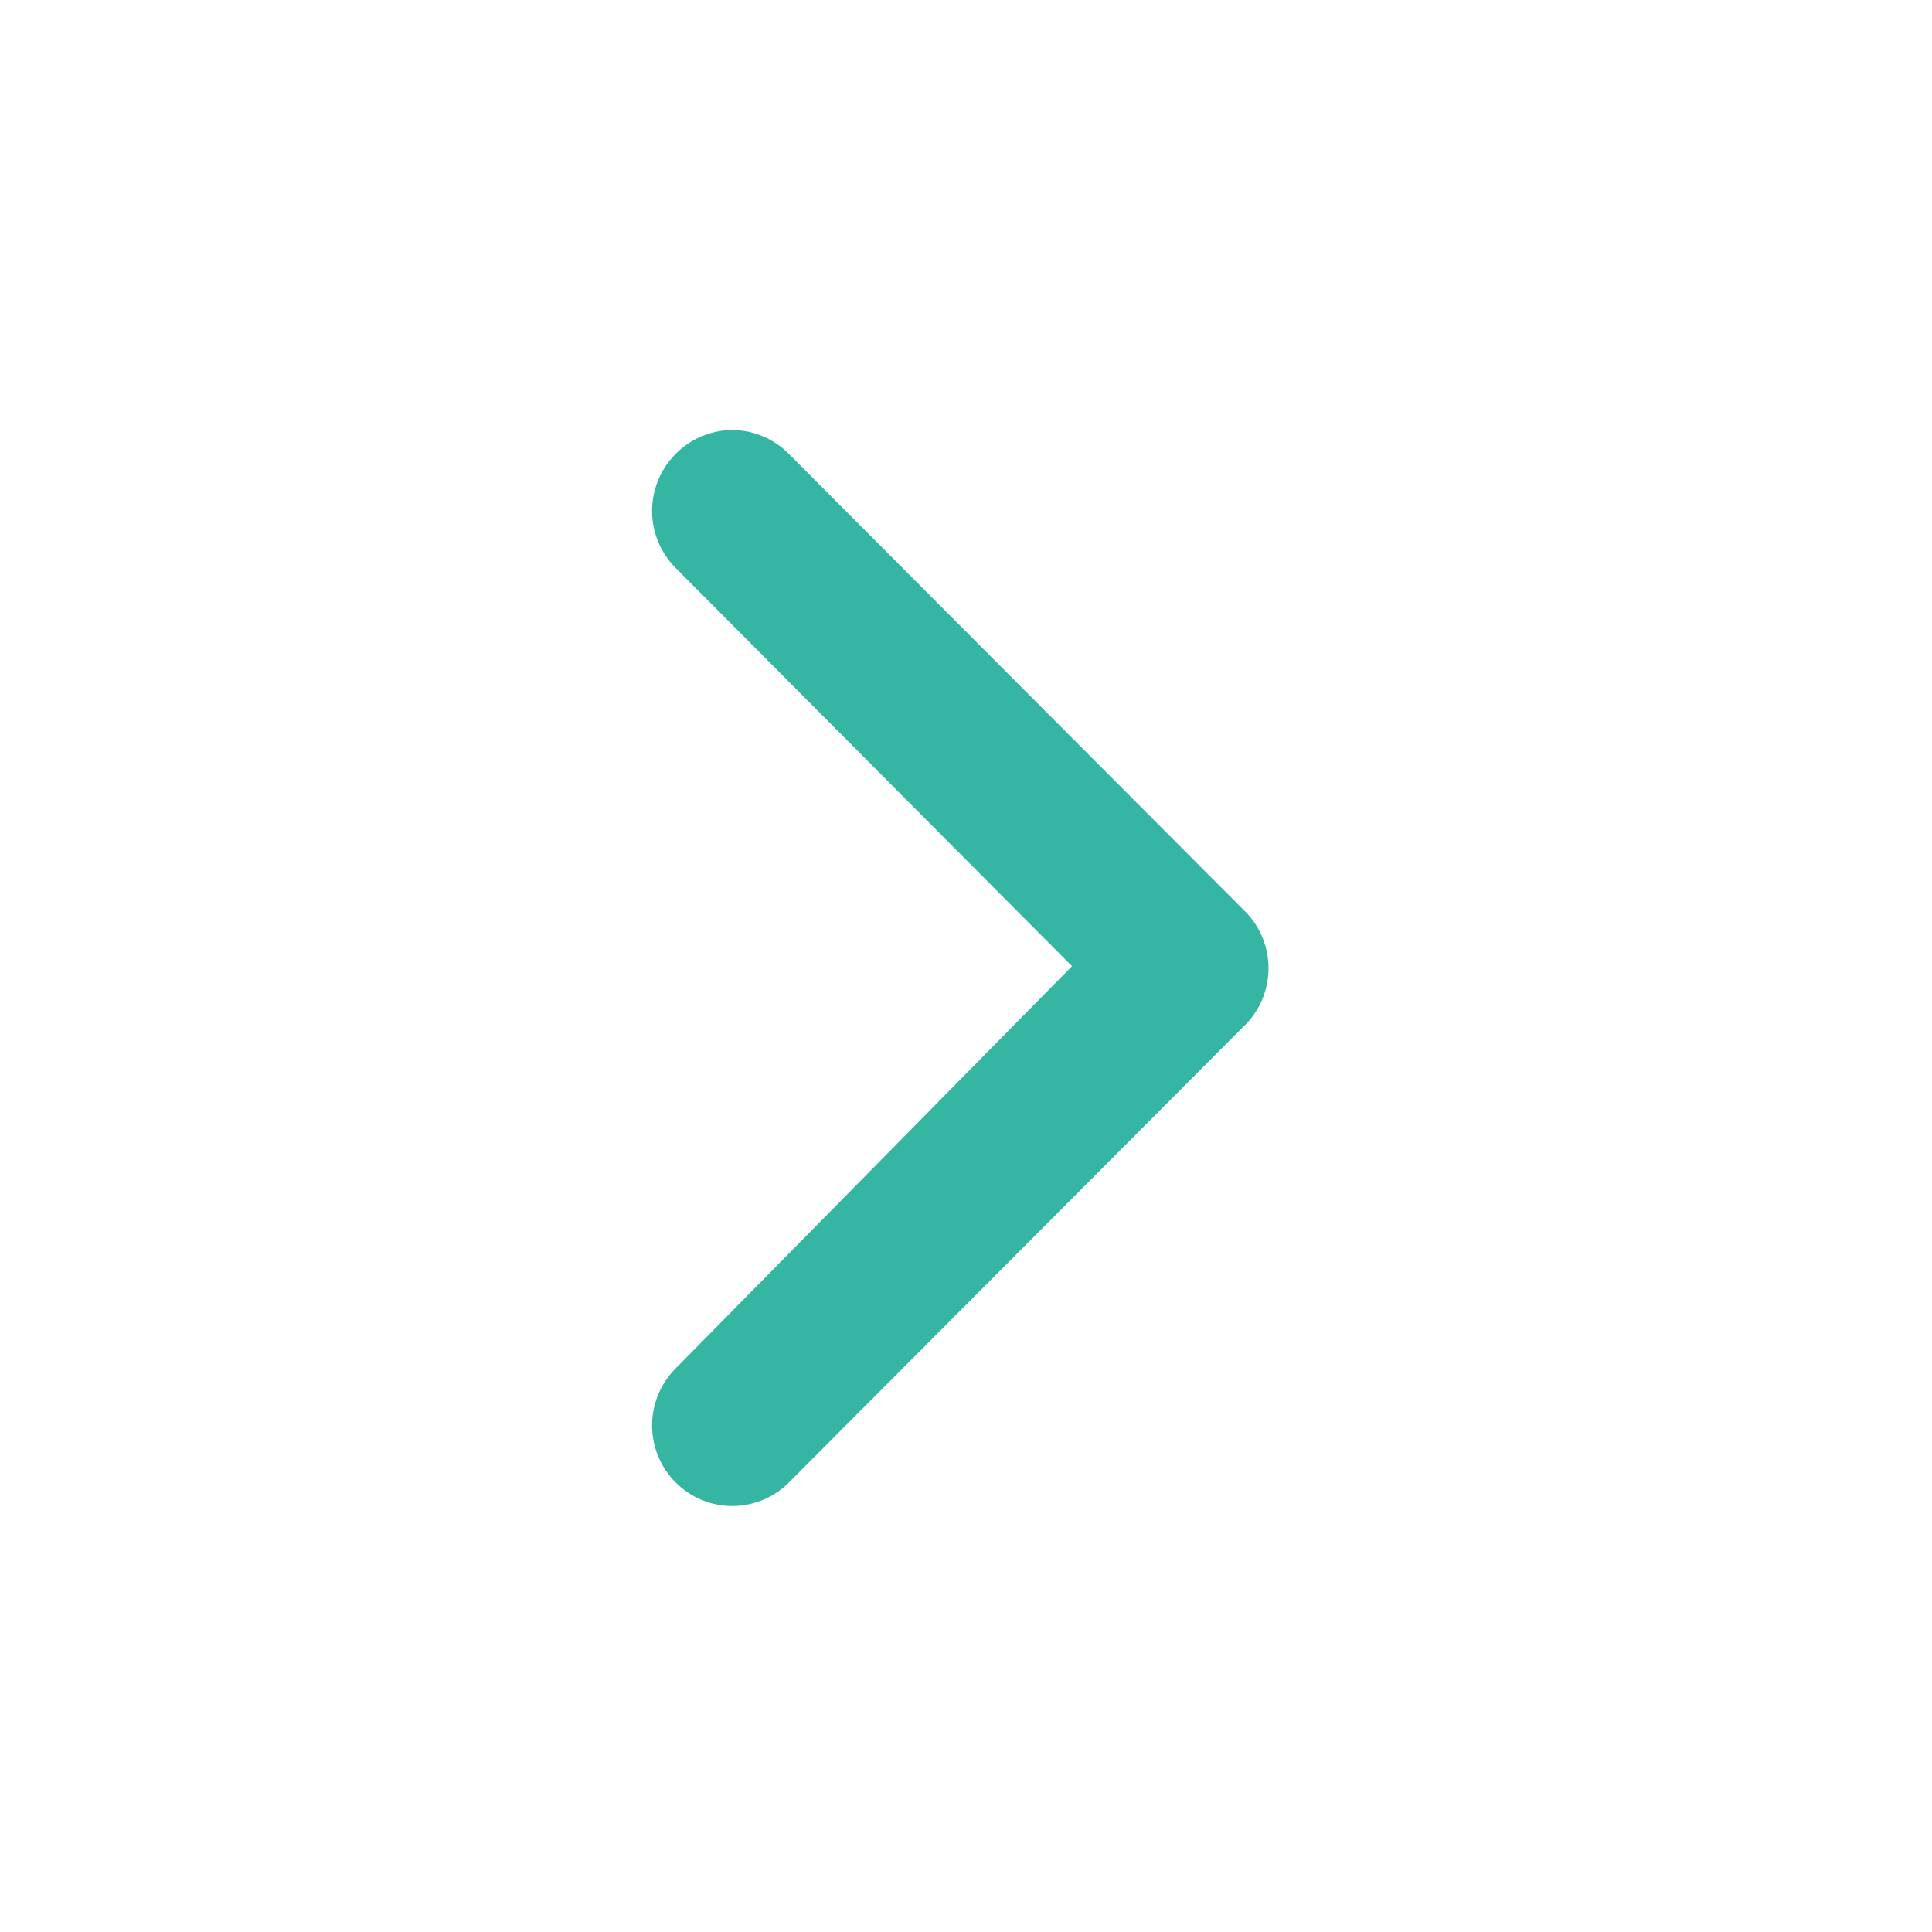
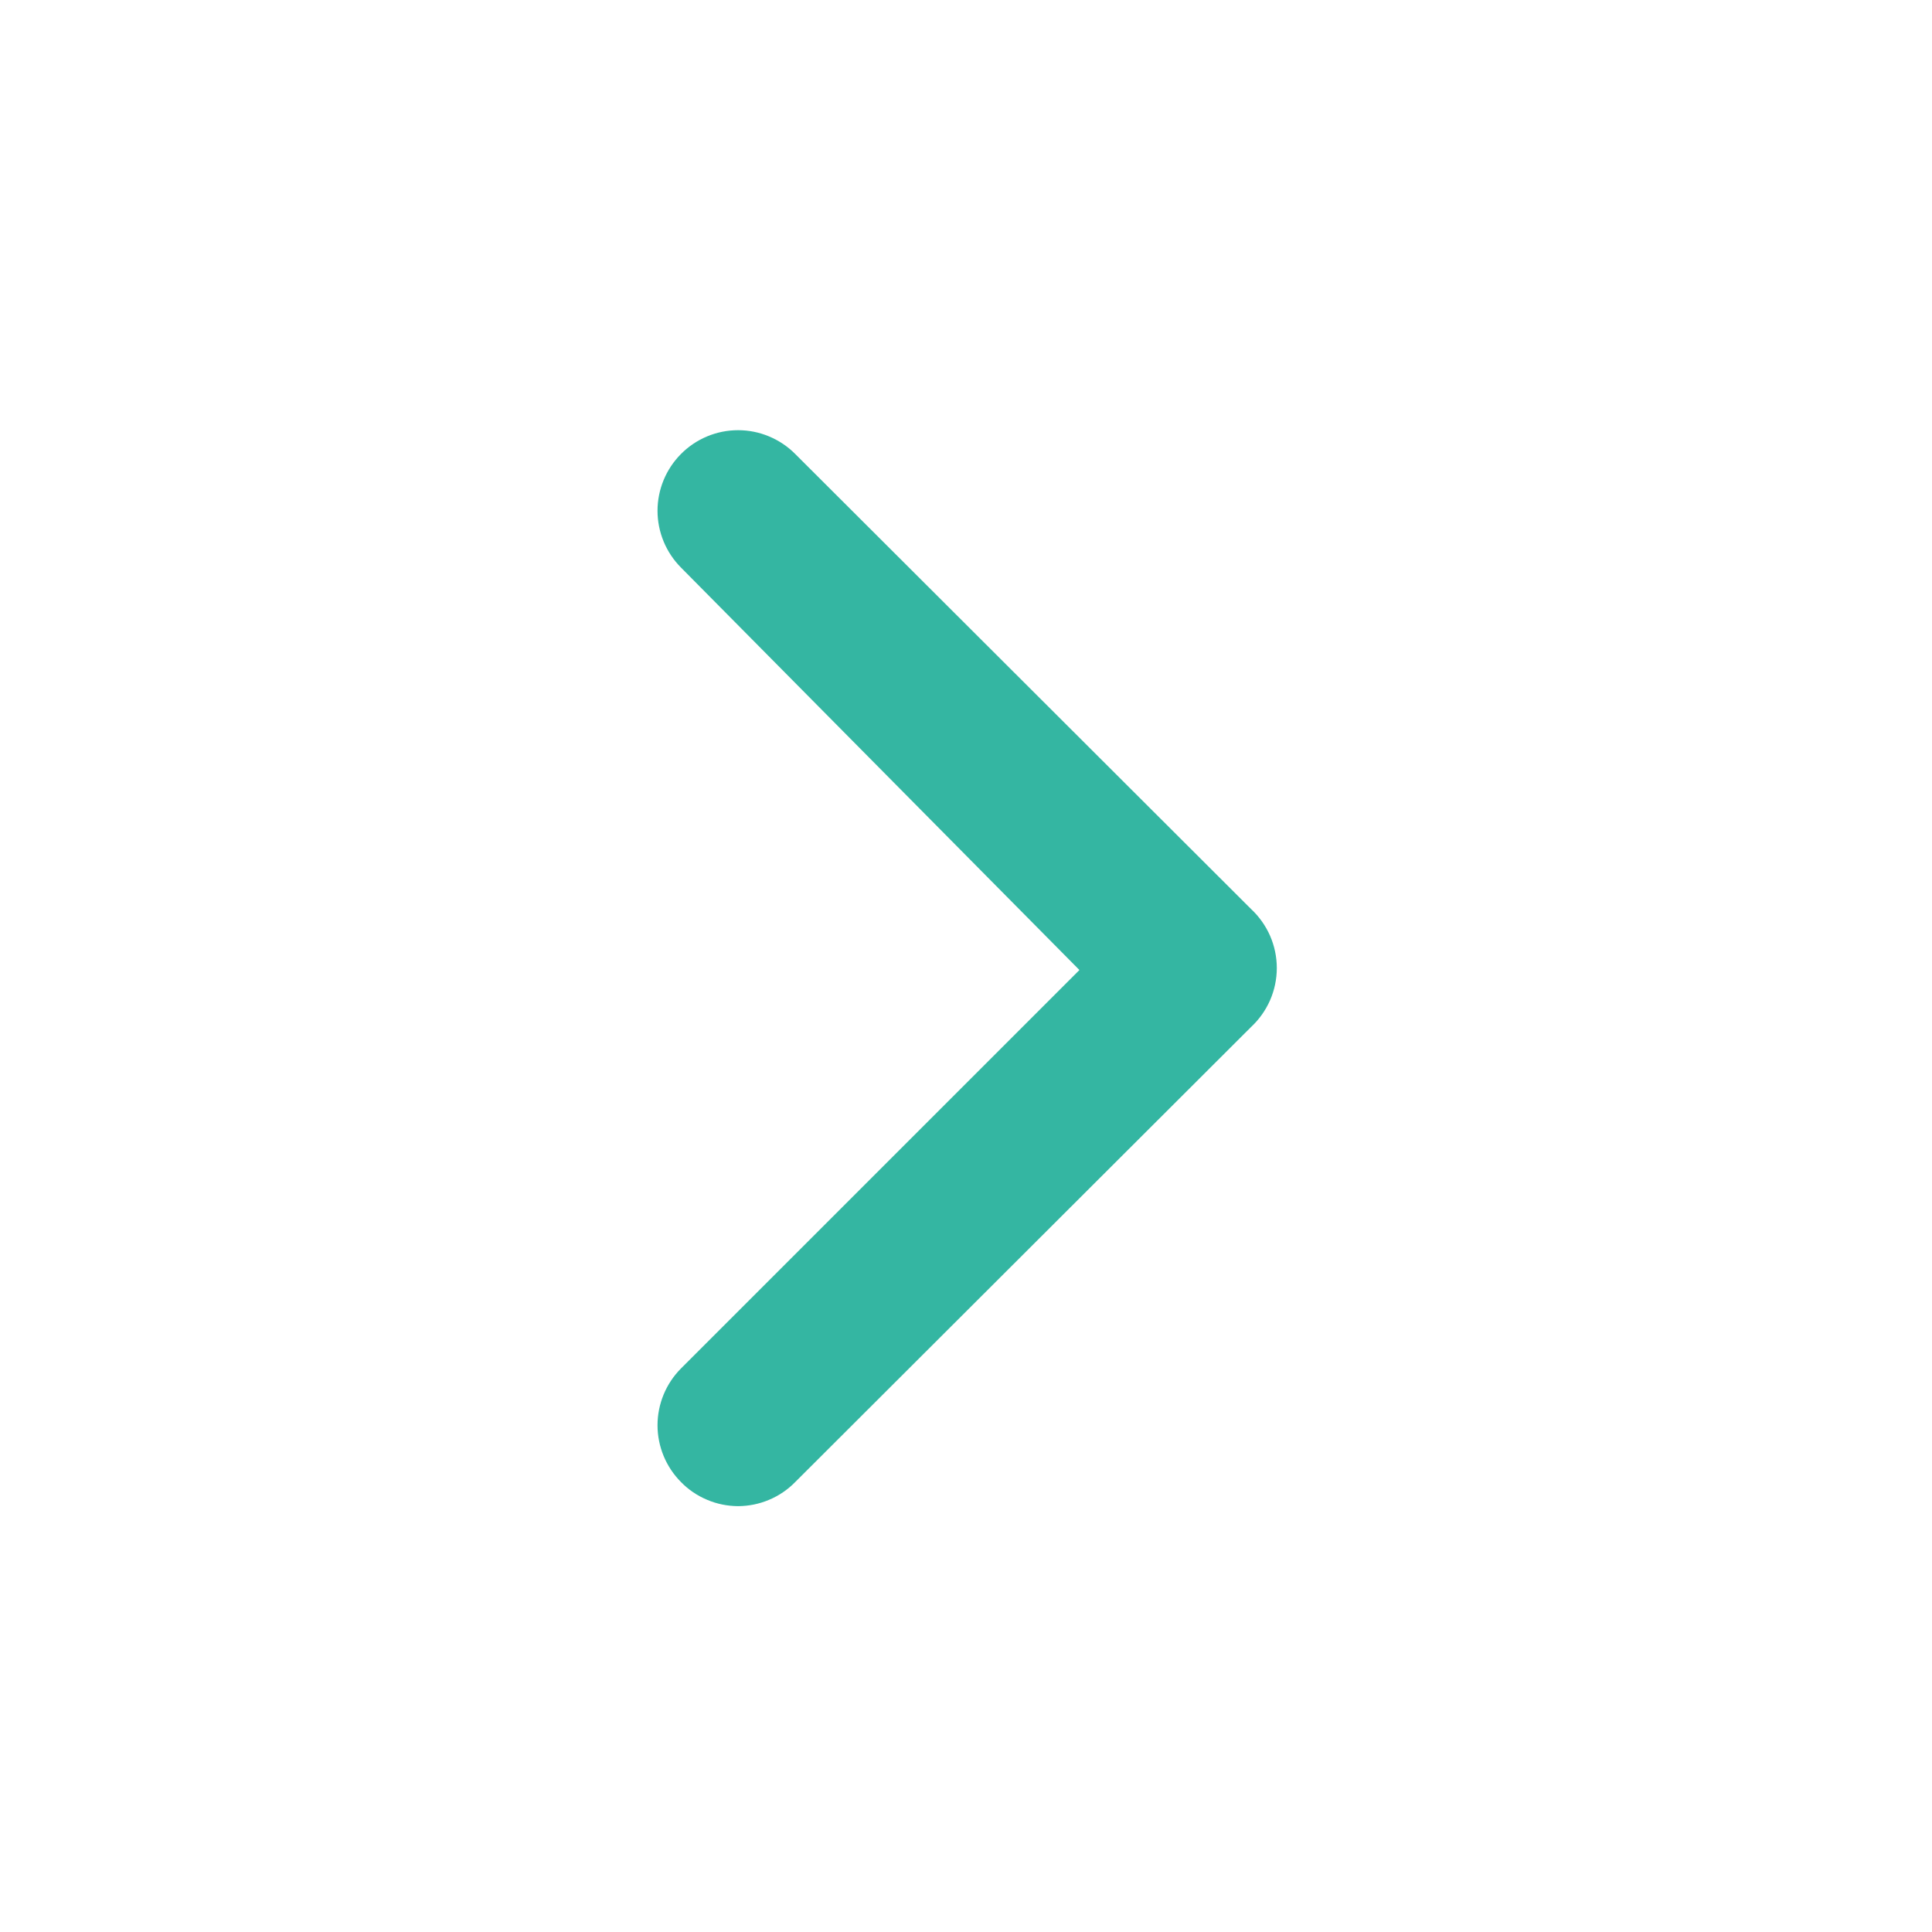
- <svg xmlns="http://www.w3.org/2000/svg" width="62" height="62" viewBox="0 0 62 62" fill="none">
-   <path d="M39.88 32.969L25.325 47.565C25.086 47.807 24.802 47.999 24.488 48.13C24.175 48.262 23.839 48.329 23.499 48.329C23.16 48.329 22.824 48.262 22.51 48.13C22.197 47.999 21.913 47.807 21.674 47.565C21.195 47.081 20.926 46.426 20.926 45.744C20.926 45.061 21.195 44.407 21.674 43.922L34.402 31.006L21.674 18.218C21.195 17.734 20.926 17.079 20.926 16.397C20.926 15.715 21.195 15.06 21.674 14.576C21.912 14.332 22.196 14.137 22.509 14.005C22.823 13.871 23.159 13.802 23.499 13.801C23.84 13.802 24.176 13.871 24.489 14.005C24.803 14.137 25.087 14.332 25.325 14.576L39.88 29.172C40.141 29.413 40.349 29.707 40.492 30.034C40.634 30.361 40.708 30.714 40.708 31.07C40.708 31.427 40.634 31.78 40.492 32.107C40.349 32.434 40.141 32.727 39.88 32.969Z" fill="#34B6A2" />
+ <svg xmlns="http://www.w3.org/2000/svg" width="24" height="24" viewBox="0 0 24 24" fill="none">
+   <path d="M15.539 11.29L9.879 5.64C9.786 5.546 9.675 5.472 9.553 5.421C9.431 5.37 9.301 5.344 9.169 5.344C9.037 5.344 8.906 5.37 8.784 5.421C8.662 5.472 8.552 5.546 8.459 5.64C8.273 5.827 8.168 6.081 8.168 6.345C8.168 6.609 8.273 6.863 8.459 7.05L13.409 12.05L8.459 17C8.273 17.187 8.168 17.441 8.168 17.705C8.168 17.969 8.273 18.223 8.459 18.41C8.551 18.505 8.662 18.58 8.784 18.631C8.906 18.683 9.036 18.709 9.169 18.71C9.301 18.709 9.432 18.683 9.554 18.631C9.676 18.58 9.786 18.505 9.879 18.41L15.539 12.76C15.64 12.666 15.721 12.553 15.777 12.426C15.832 12.3 15.861 12.163 15.861 12.025C15.861 11.887 15.832 11.75 15.777 11.624C15.721 11.497 15.64 11.384 15.539 11.29Z" fill="#34B6A2" />
</svg>
